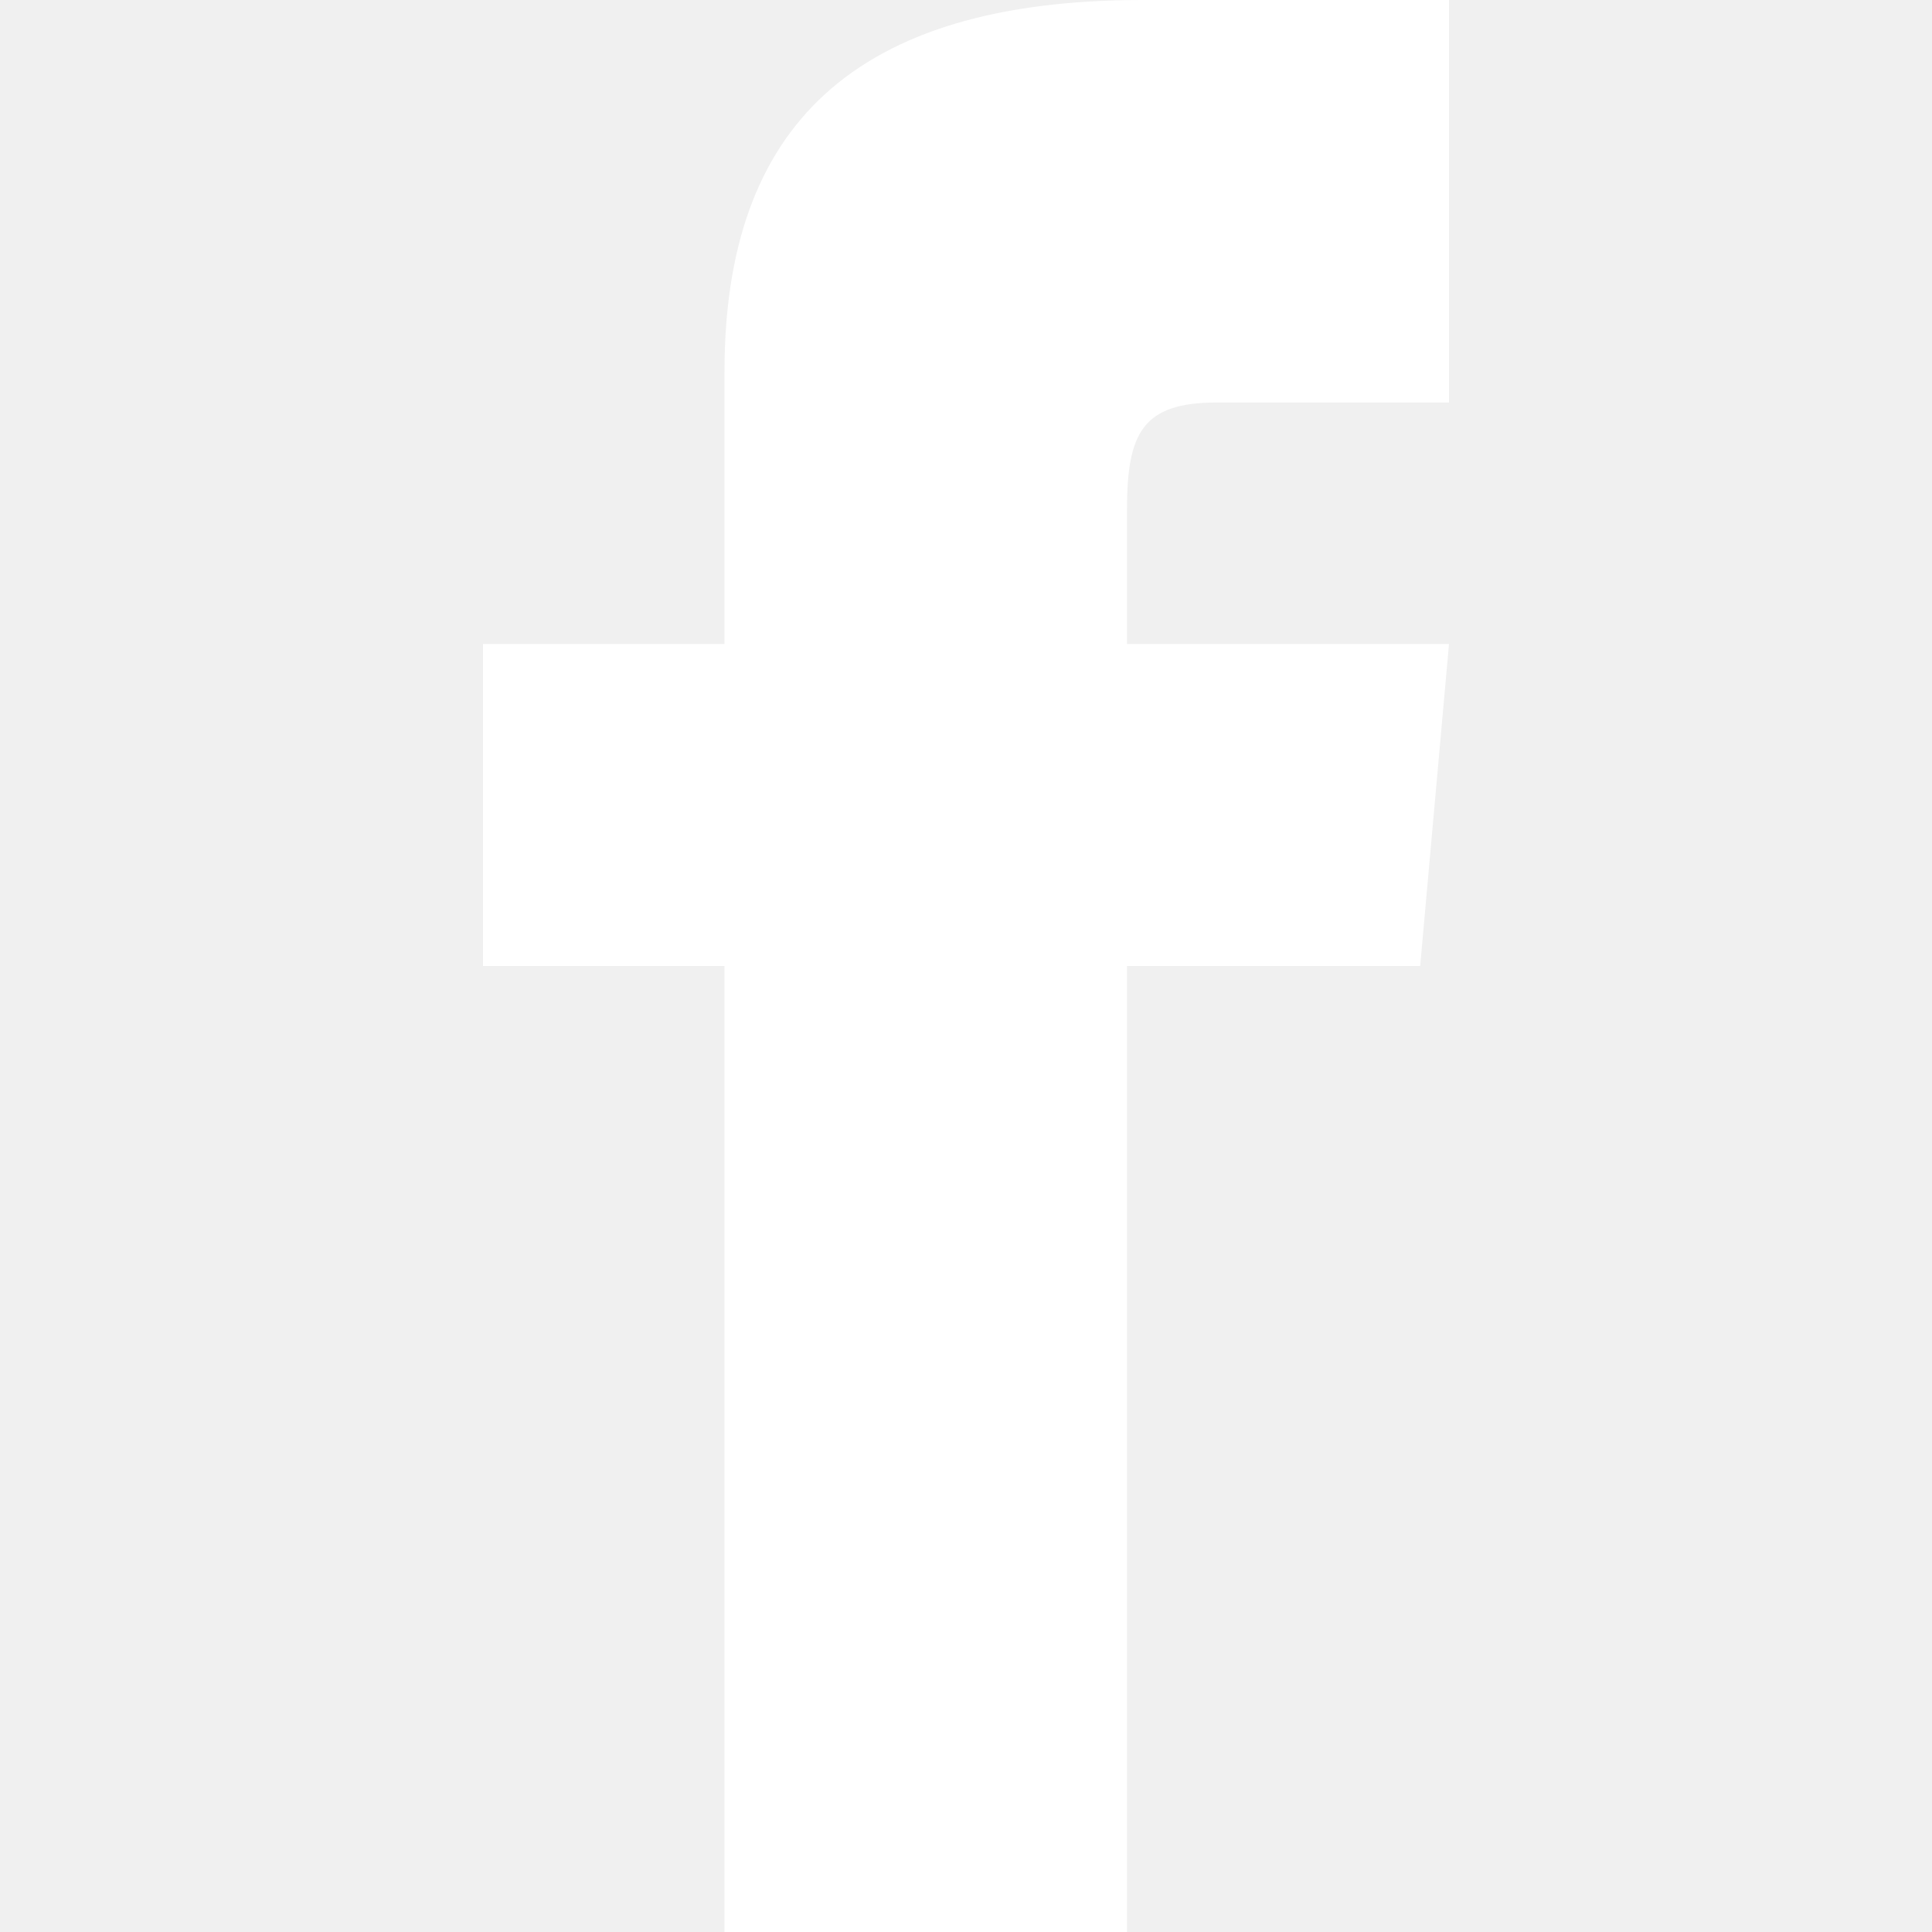
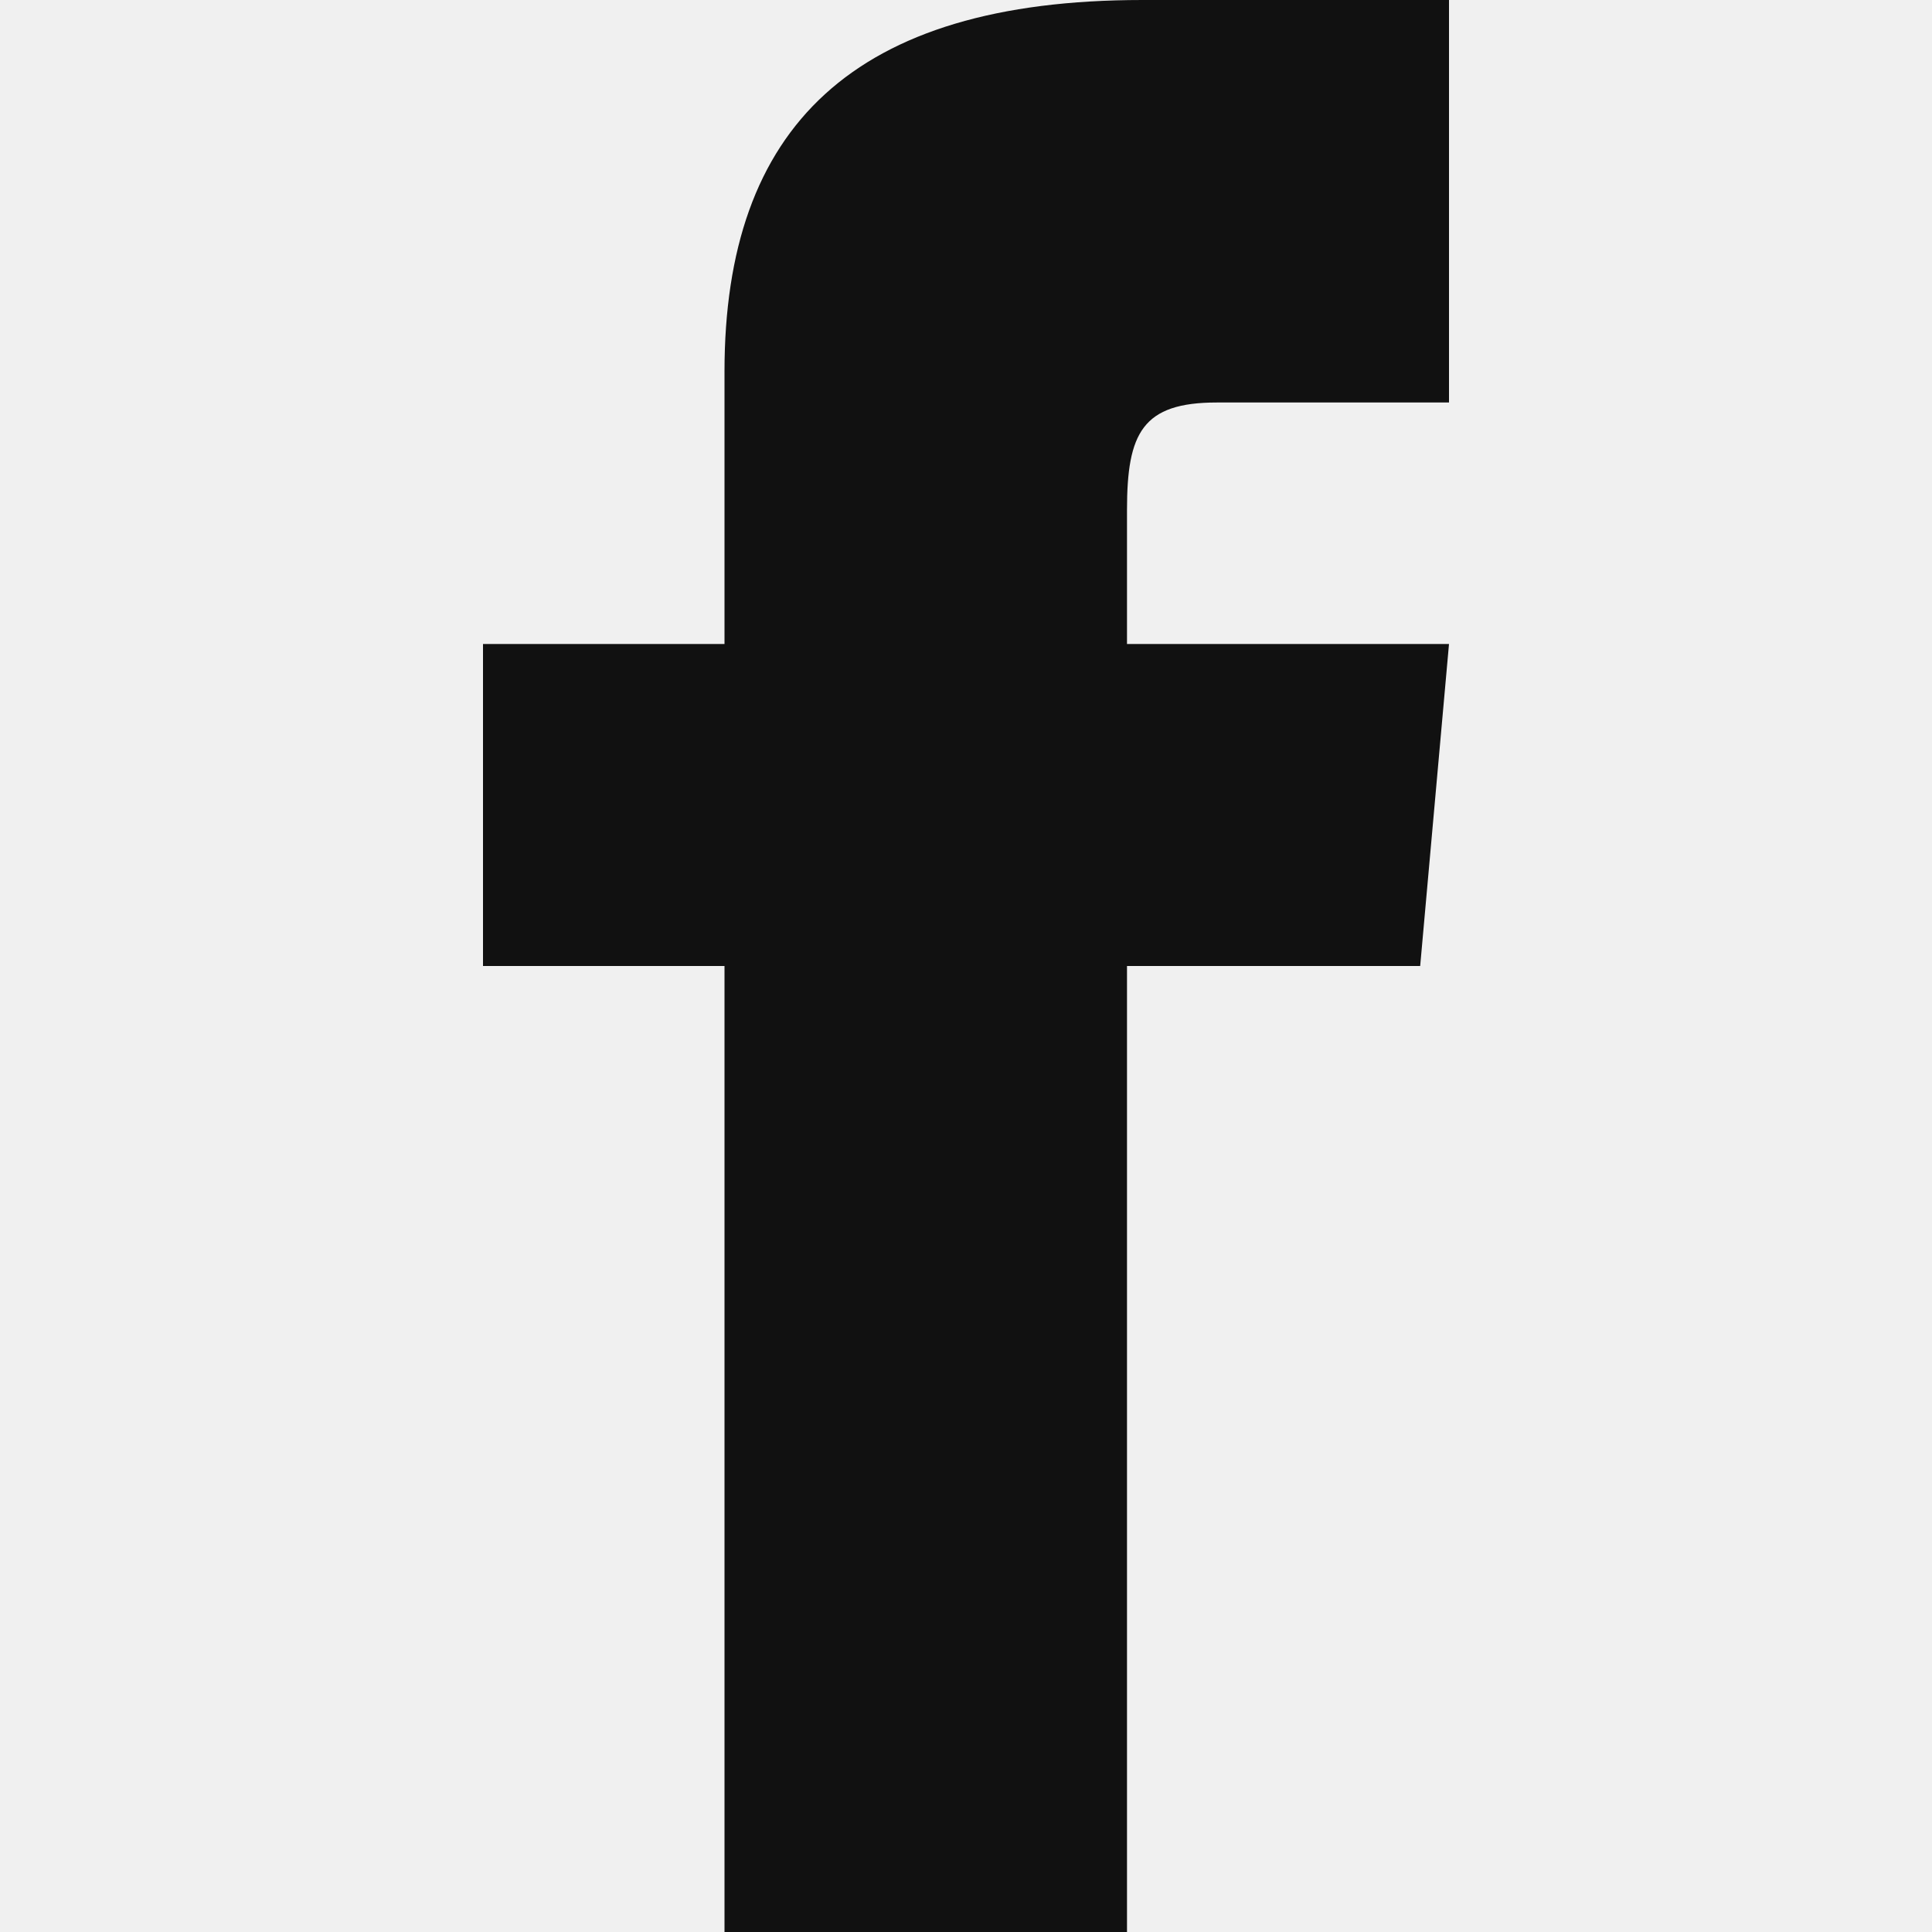
<svg xmlns="http://www.w3.org/2000/svg" width="24" height="24" viewBox="0 0 24 24">
-   <path fill="#ffffff" d="M9 8h-3v4h3v12h5v-12h3.642l.358-4h-4v-1.667c0-.955.192-1.333 1.115-1.333h2.885v-5h-3.808c-3.596 0-5.192 1.583-5.192 4.615v3.385z" />
+   <path fill="#111" d="M9 8h-3v4h3v12h5v-12h3.642l.358-4h-4v-1.667c0-.955.192-1.333 1.115-1.333h2.885v-5h-3.808c-3.596 0-5.192 1.583-5.192 4.615v3.385z" />
</svg>
